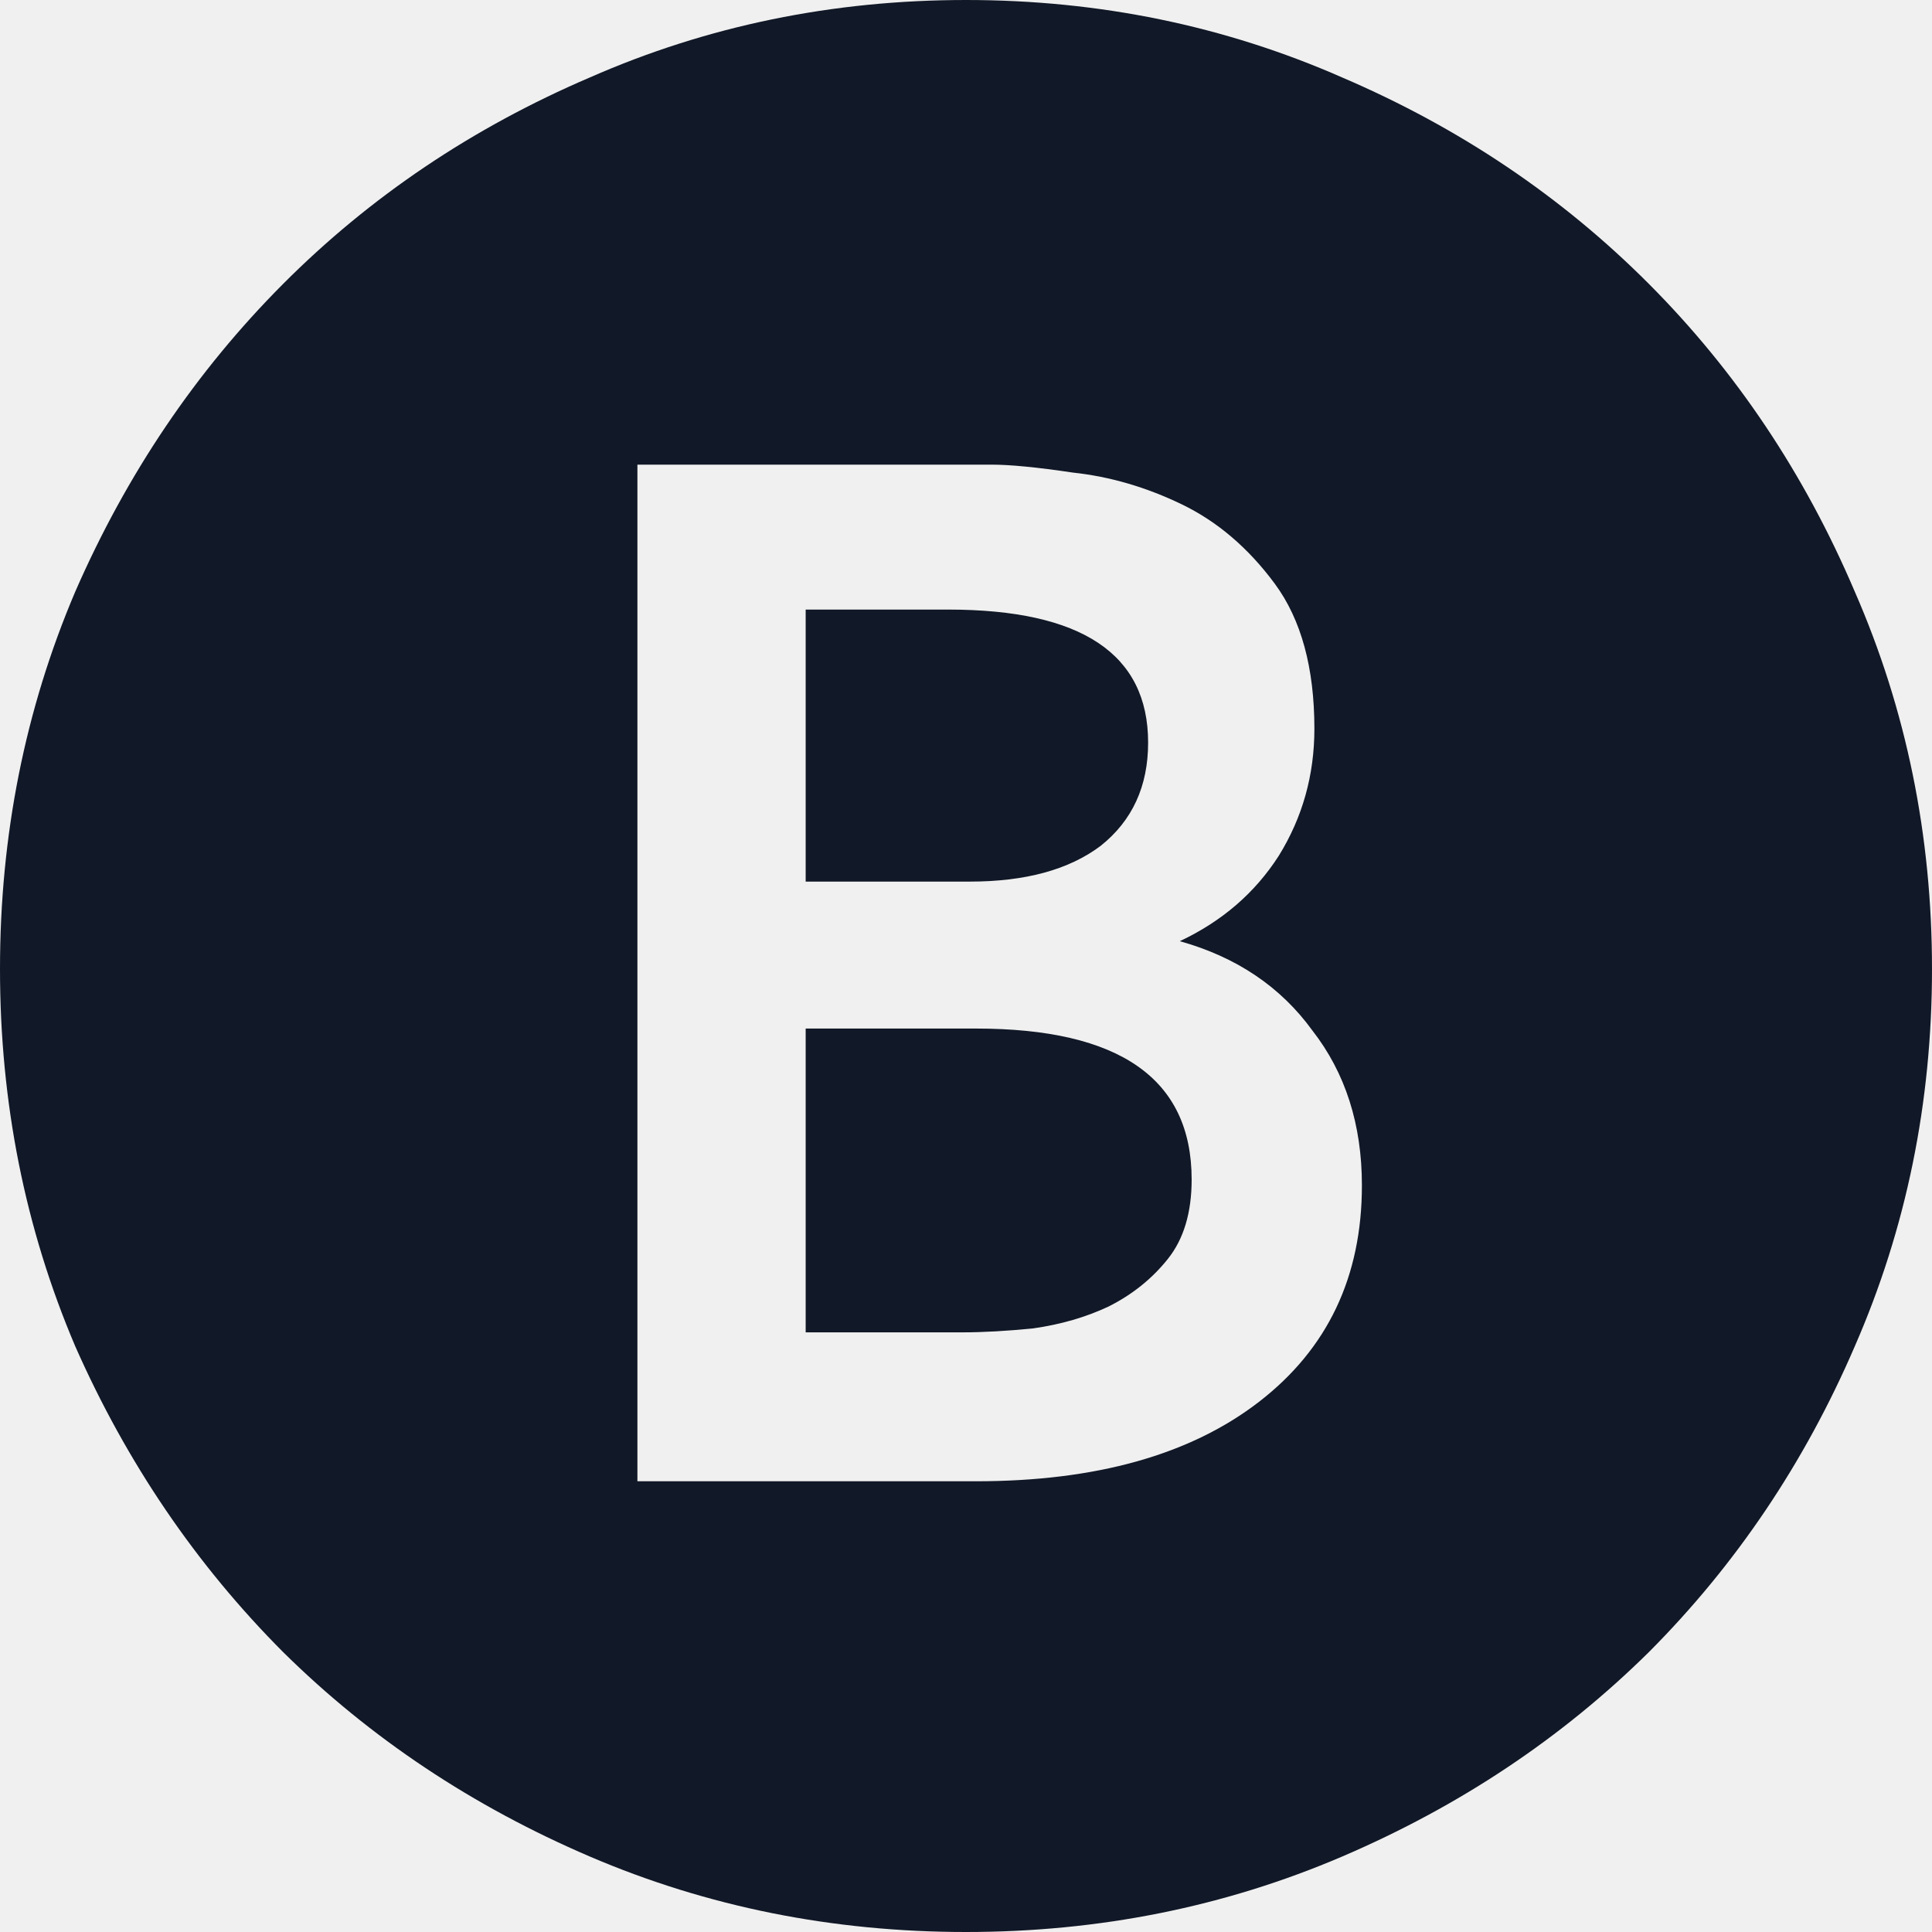
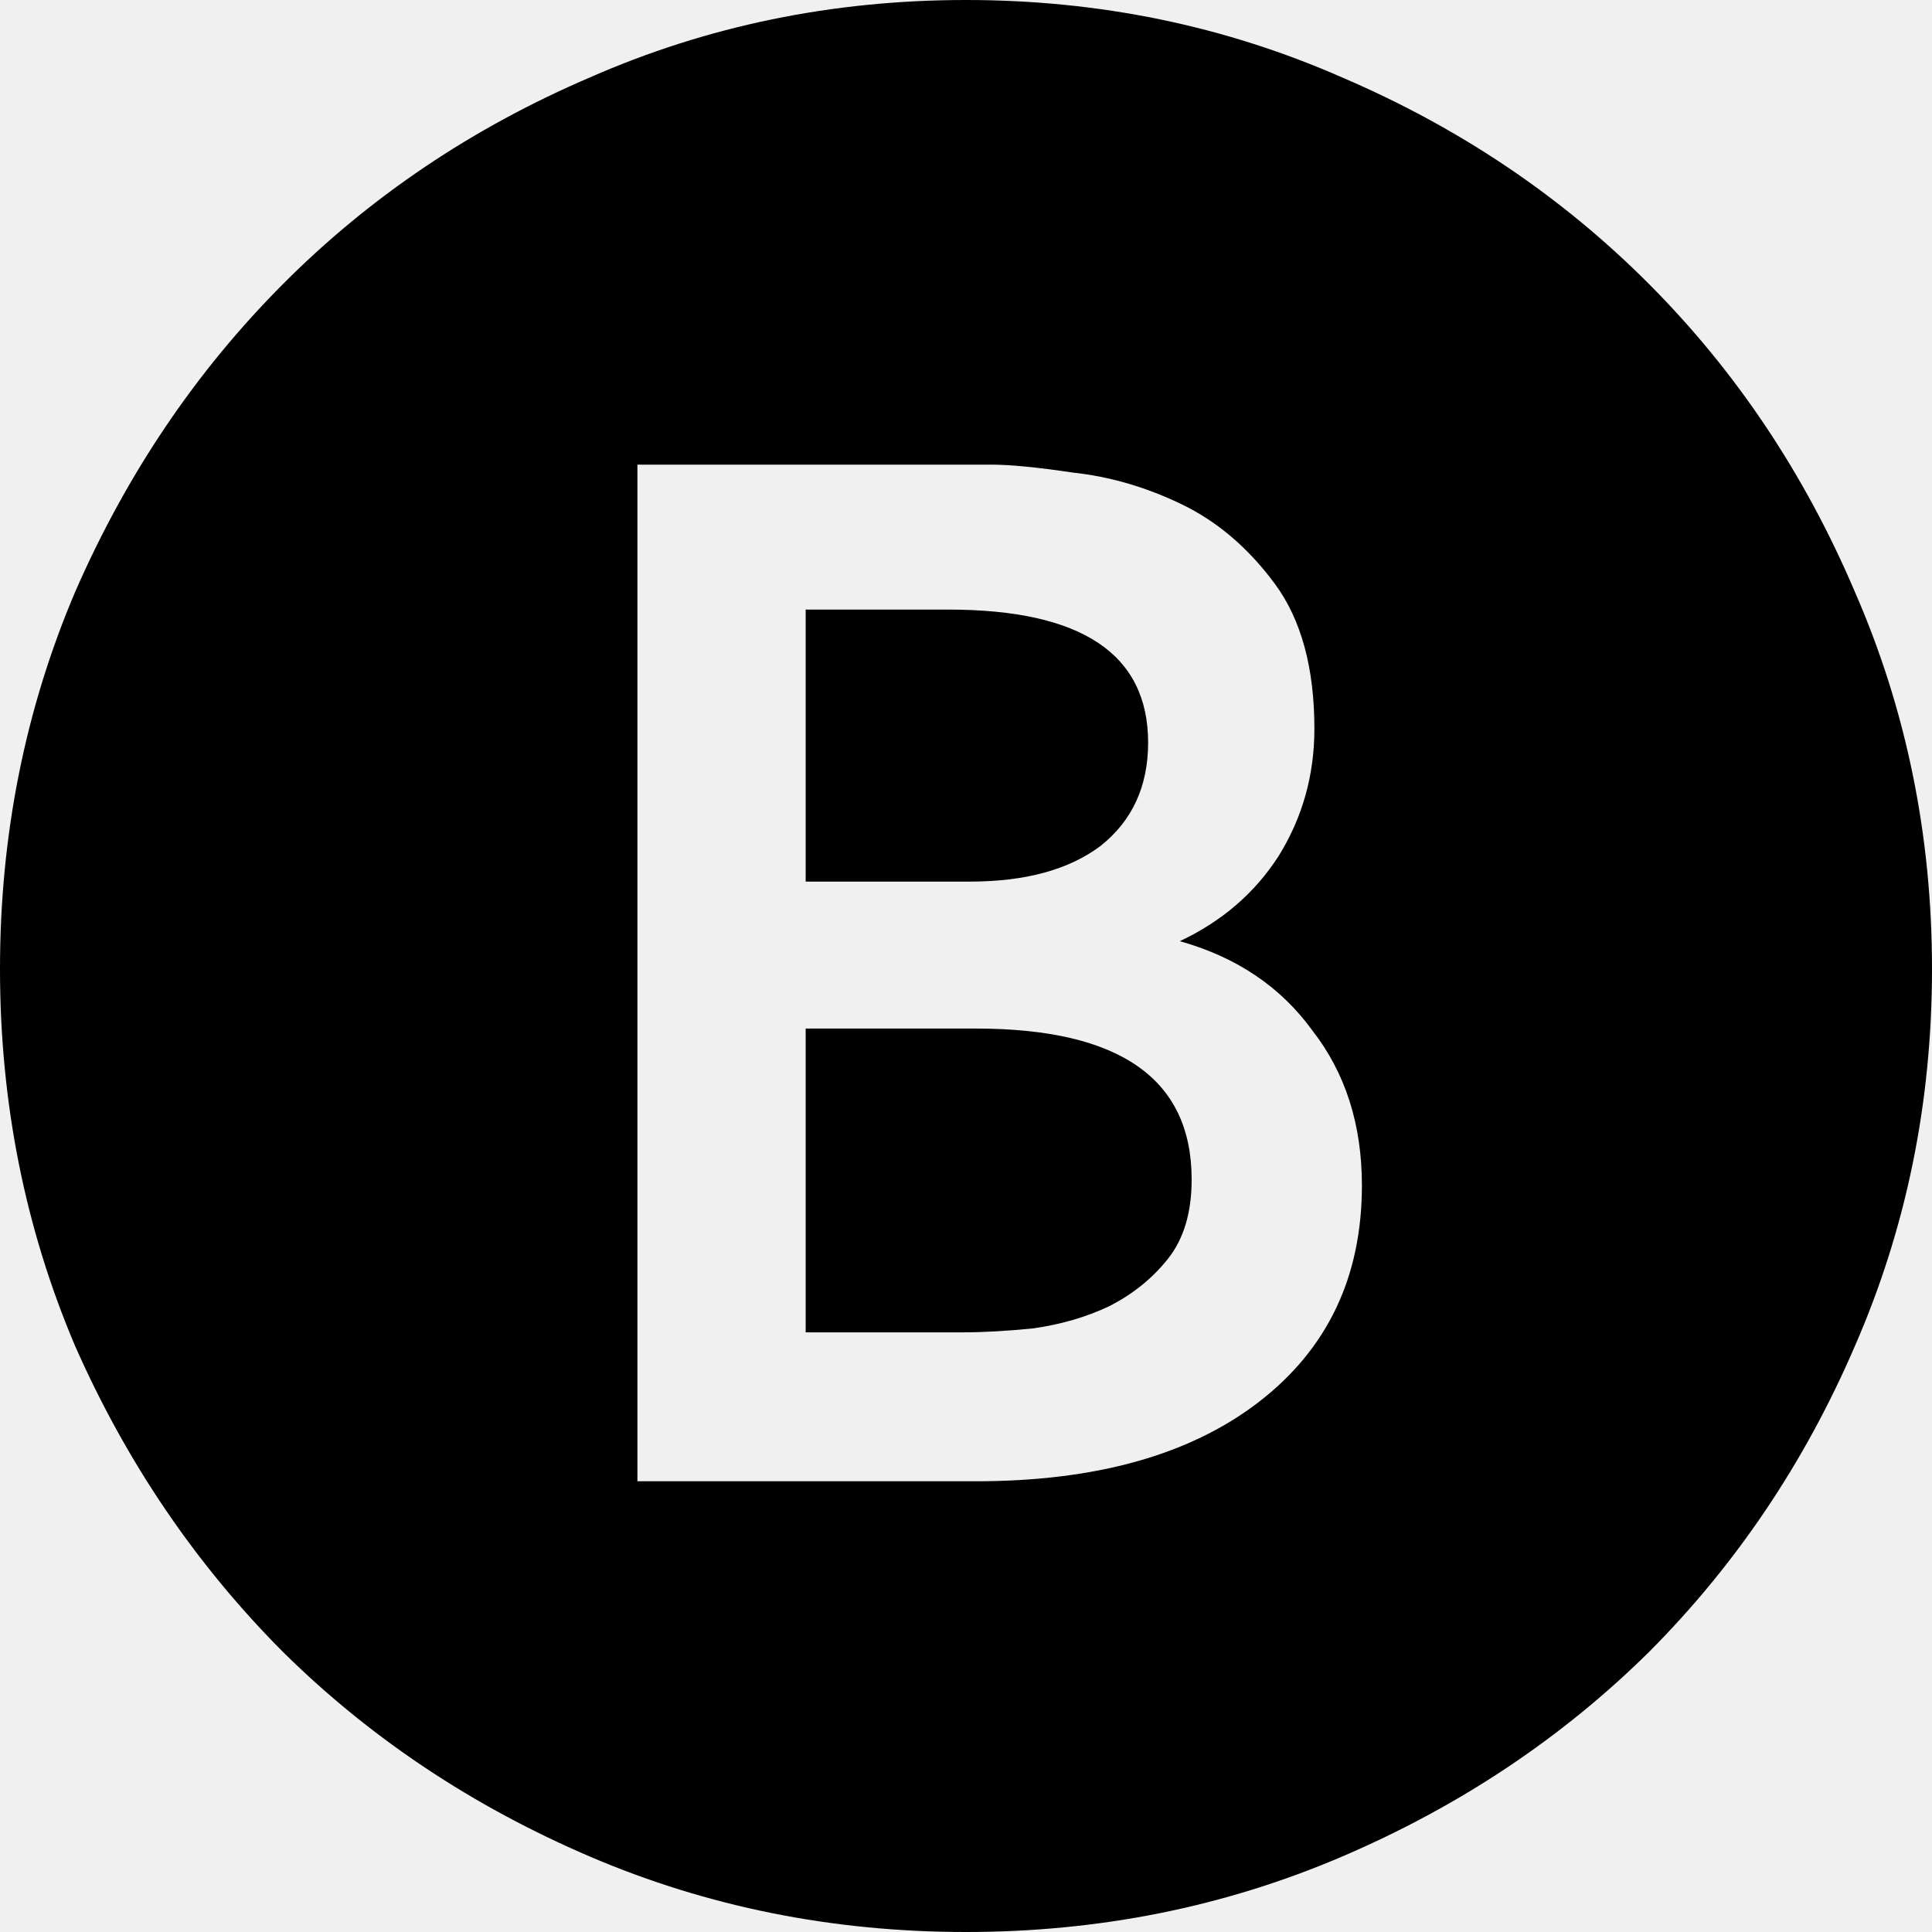
<svg xmlns="http://www.w3.org/2000/svg" width="64" height="64" viewBox="0 0 64 64" fill="none">
  <g clip-path="url(#clip0_1008_234)">
-     <path d="M21.115 15.392V49.069H32.328C36.306 49.069 39.432 48.192 41.705 46.438C43.978 44.684 45.115 42.294 45.115 39.268C45.115 37.251 44.568 35.541 43.475 34.138C42.426 32.691 40.962 31.704 39.082 31.178C40.481 30.52 41.574 29.577 42.361 28.349C43.148 27.078 43.541 25.674 43.541 24.14C43.541 22.123 43.104 20.522 42.23 19.338C41.355 18.154 40.328 17.277 39.148 16.707C37.967 16.137 36.765 15.786 35.541 15.655C34.361 15.479 33.465 15.392 32.852 15.392H21.115ZM32 0C36.415 0 40.568 0.855 44.459 2.565C48.35 4.232 51.738 6.512 54.623 9.406C57.508 12.3 59.781 15.698 61.443 19.601C63.148 23.504 64 27.67 64 32.099C64 36.528 63.148 40.693 61.443 44.596C59.781 48.455 57.508 51.831 54.623 54.726C51.738 57.576 48.35 59.834 44.459 61.501C40.568 63.167 36.415 64 32 64C27.585 64 23.432 63.167 19.541 61.501C15.65 59.834 12.262 57.576 9.377 54.726C6.492 51.831 4.197 48.455 2.492 44.596C0.831 40.693 0 36.528 0 32.099C0 27.67 0.831 23.504 2.492 19.601C4.197 15.698 6.492 12.3 9.377 9.406C12.262 6.512 15.65 4.232 19.541 2.565C23.432 0.855 27.585 0 32 0ZM26.689 44.136V34.072H32.328C37.093 34.072 39.475 35.738 39.475 39.071C39.475 40.167 39.213 41.044 38.688 41.702C38.164 42.36 37.508 42.886 36.721 43.281C35.978 43.631 35.148 43.873 34.23 44.004C33.355 44.092 32.568 44.136 31.869 44.136H26.689ZM38.033 24.6C38.033 26.047 37.508 27.187 36.459 28.021C35.41 28.81 33.967 29.204 32.131 29.204H26.689V20.193H31.41C35.825 20.193 38.033 21.662 38.033 24.6Z" fill="#111827" />
+     <path d="M21.115 15.392V49.069H32.328C36.306 49.069 39.432 48.192 41.705 46.438C43.978 44.684 45.115 42.294 45.115 39.268C45.115 37.251 44.568 35.541 43.475 34.138C42.426 32.691 40.962 31.704 39.082 31.178C40.481 30.52 41.574 29.577 42.361 28.349C43.148 27.078 43.541 25.674 43.541 24.14C43.541 22.123 43.104 20.522 42.23 19.338C41.355 18.154 40.328 17.277 39.148 16.707C37.967 16.137 36.765 15.786 35.541 15.655C34.361 15.479 33.465 15.392 32.852 15.392H21.115ZM32 0C36.415 0 40.568 0.855 44.459 2.565C48.35 4.232 51.738 6.512 54.623 9.406C57.508 12.3 59.781 15.698 61.443 19.601C63.148 23.504 64 27.67 64 32.099C64 36.528 63.148 40.693 61.443 44.596C59.781 48.455 57.508 51.831 54.623 54.726C51.738 57.576 48.35 59.834 44.459 61.501C40.568 63.167 36.415 64 32 64C27.585 64 23.432 63.167 19.541 61.501C15.65 59.834 12.262 57.576 9.377 54.726C6.492 51.831 4.197 48.455 2.492 44.596C0.831 40.693 0 36.528 0 32.099C0 27.67 0.831 23.504 2.492 19.601C4.197 15.698 6.492 12.3 9.377 9.406C12.262 6.512 15.65 4.232 19.541 2.565C23.432 0.855 27.585 0 32 0ZM26.689 44.136V34.072H32.328C37.093 34.072 39.475 35.738 39.475 39.071C39.475 40.167 39.213 41.044 38.688 41.702C38.164 42.36 37.508 42.886 36.721 43.281C35.978 43.631 35.148 43.873 34.23 44.004C33.355 44.092 32.568 44.136 31.869 44.136H26.689ZM38.033 24.6C38.033 26.047 37.508 27.187 36.459 28.021C35.41 28.81 33.967 29.204 32.131 29.204H26.689V20.193H31.41C35.825 20.193 38.033 21.662 38.033 24.6Z" fill="#000000" />
  </g>
  <defs>
    <clipPath id="clip0_1008_234">
      <rect width="64" height="64" fill="white" />
    </clipPath>
  </defs>
</svg>
